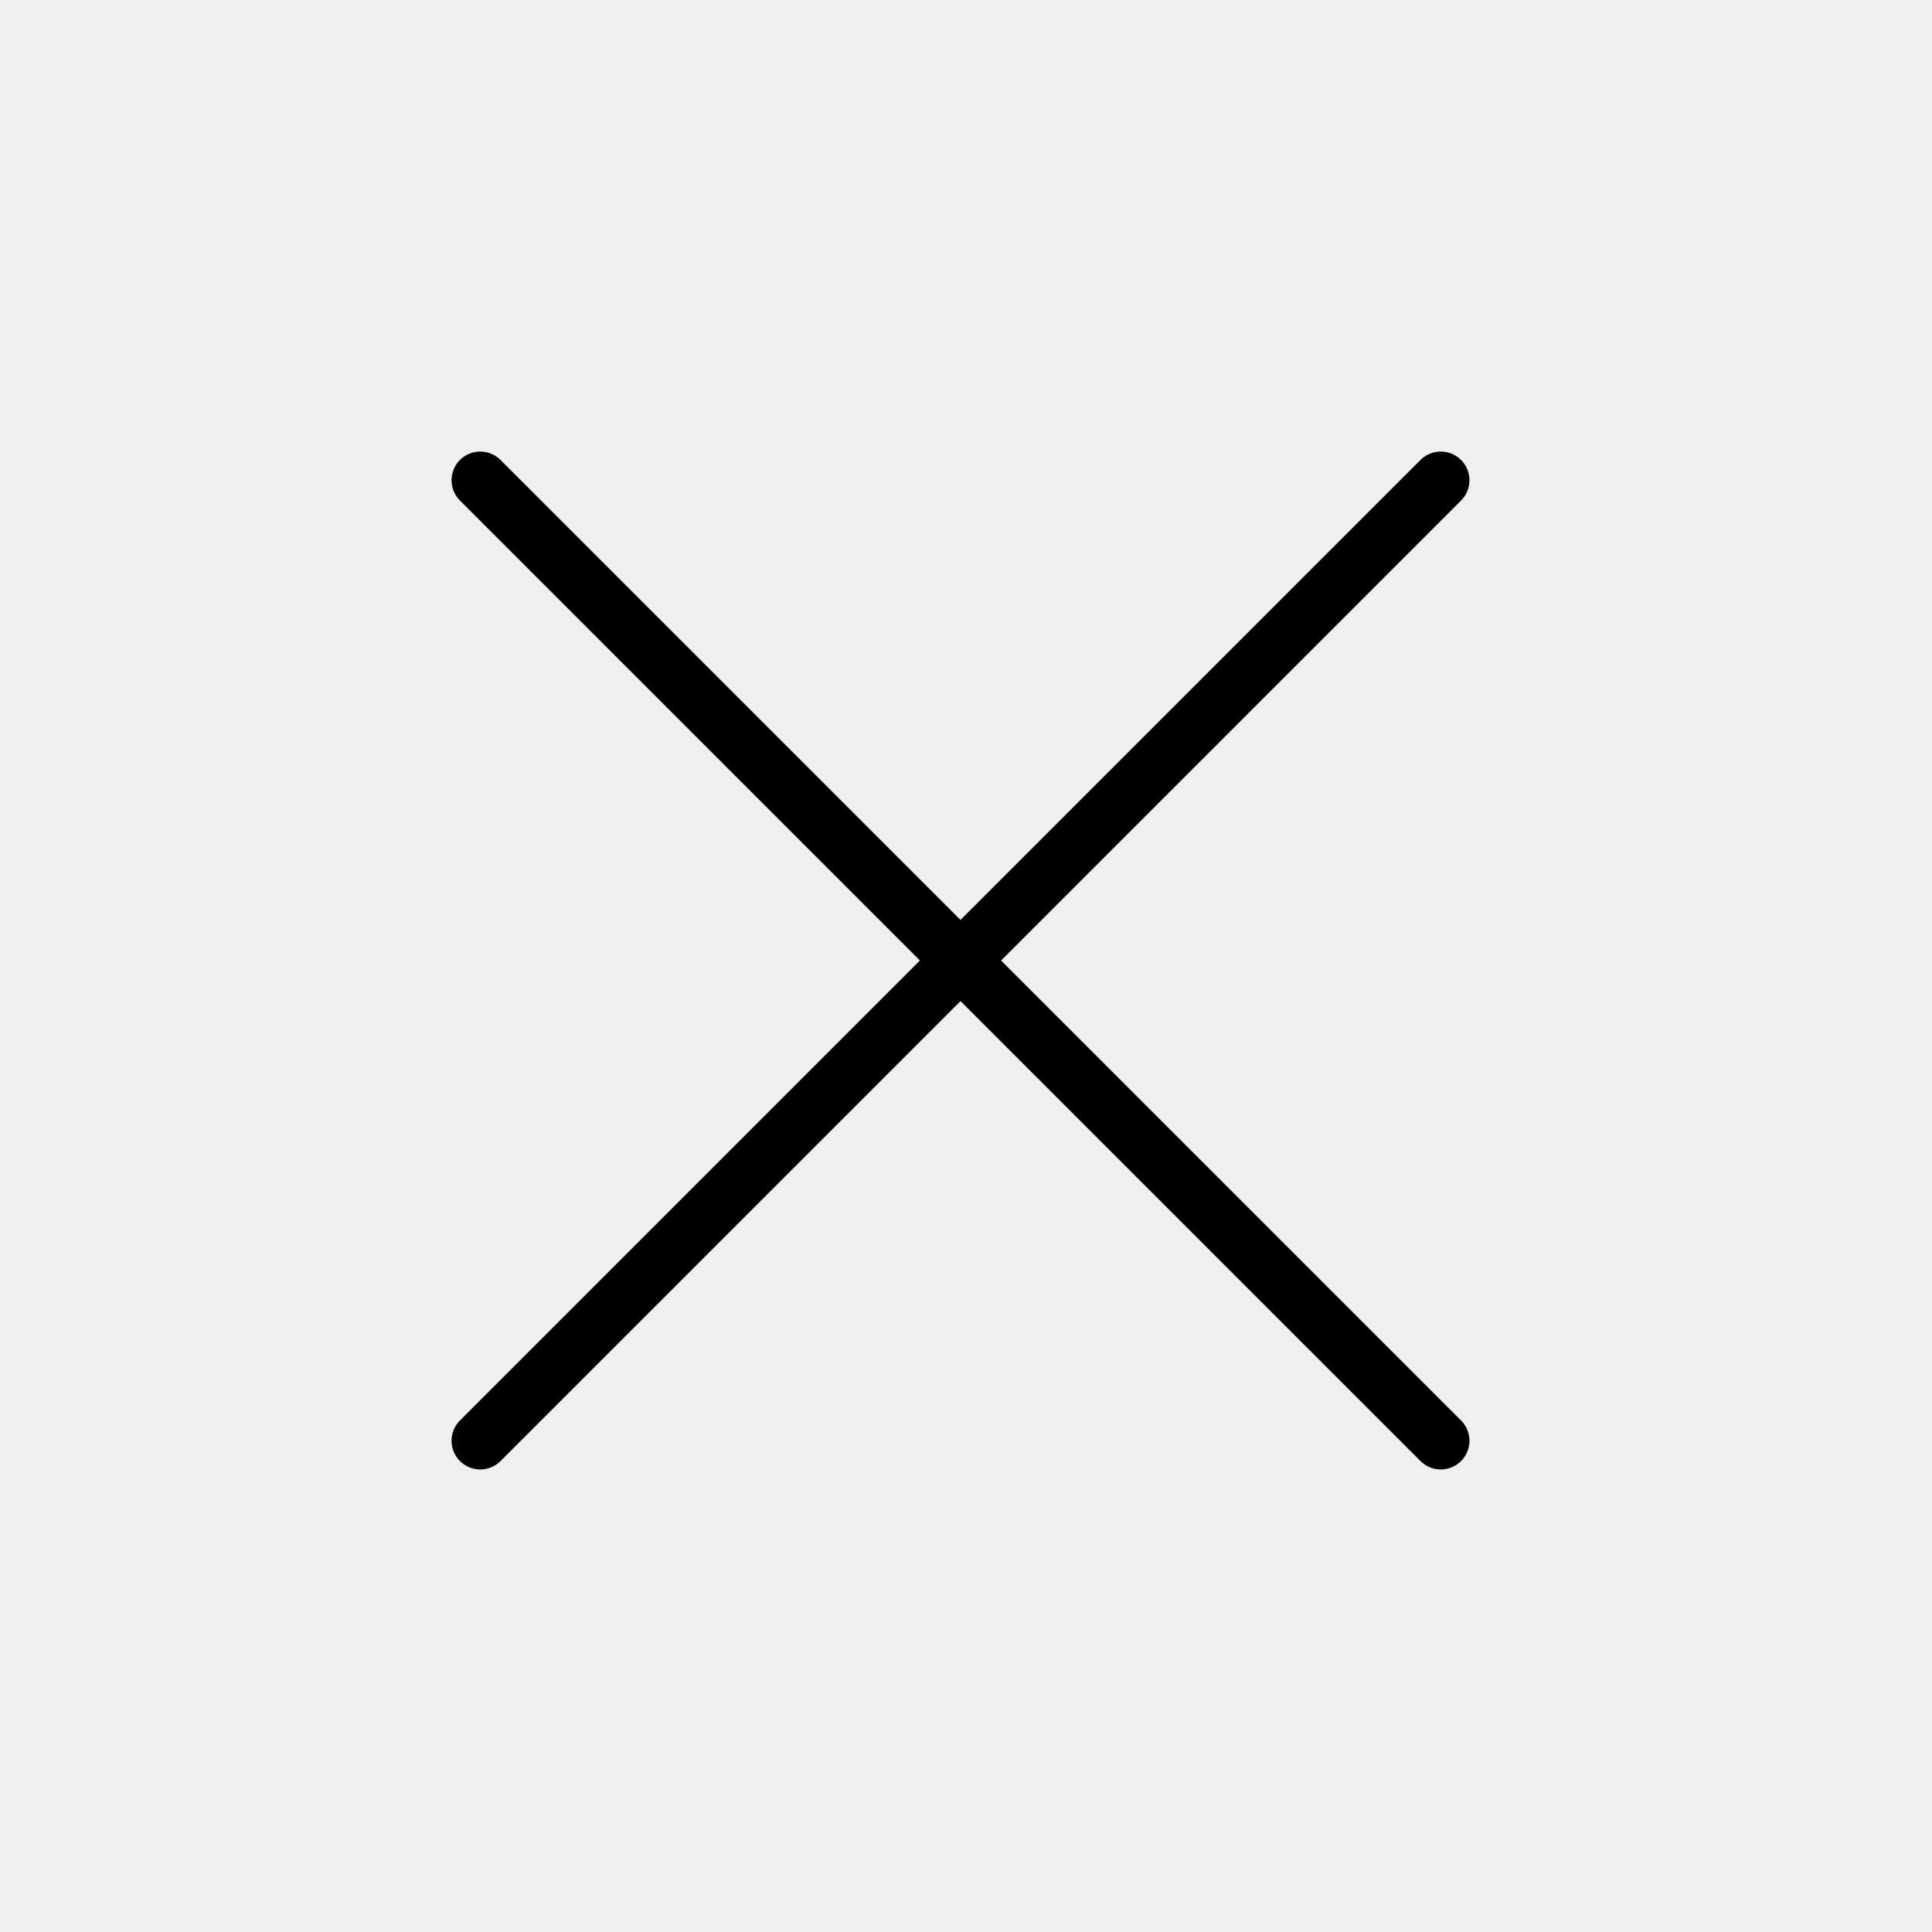
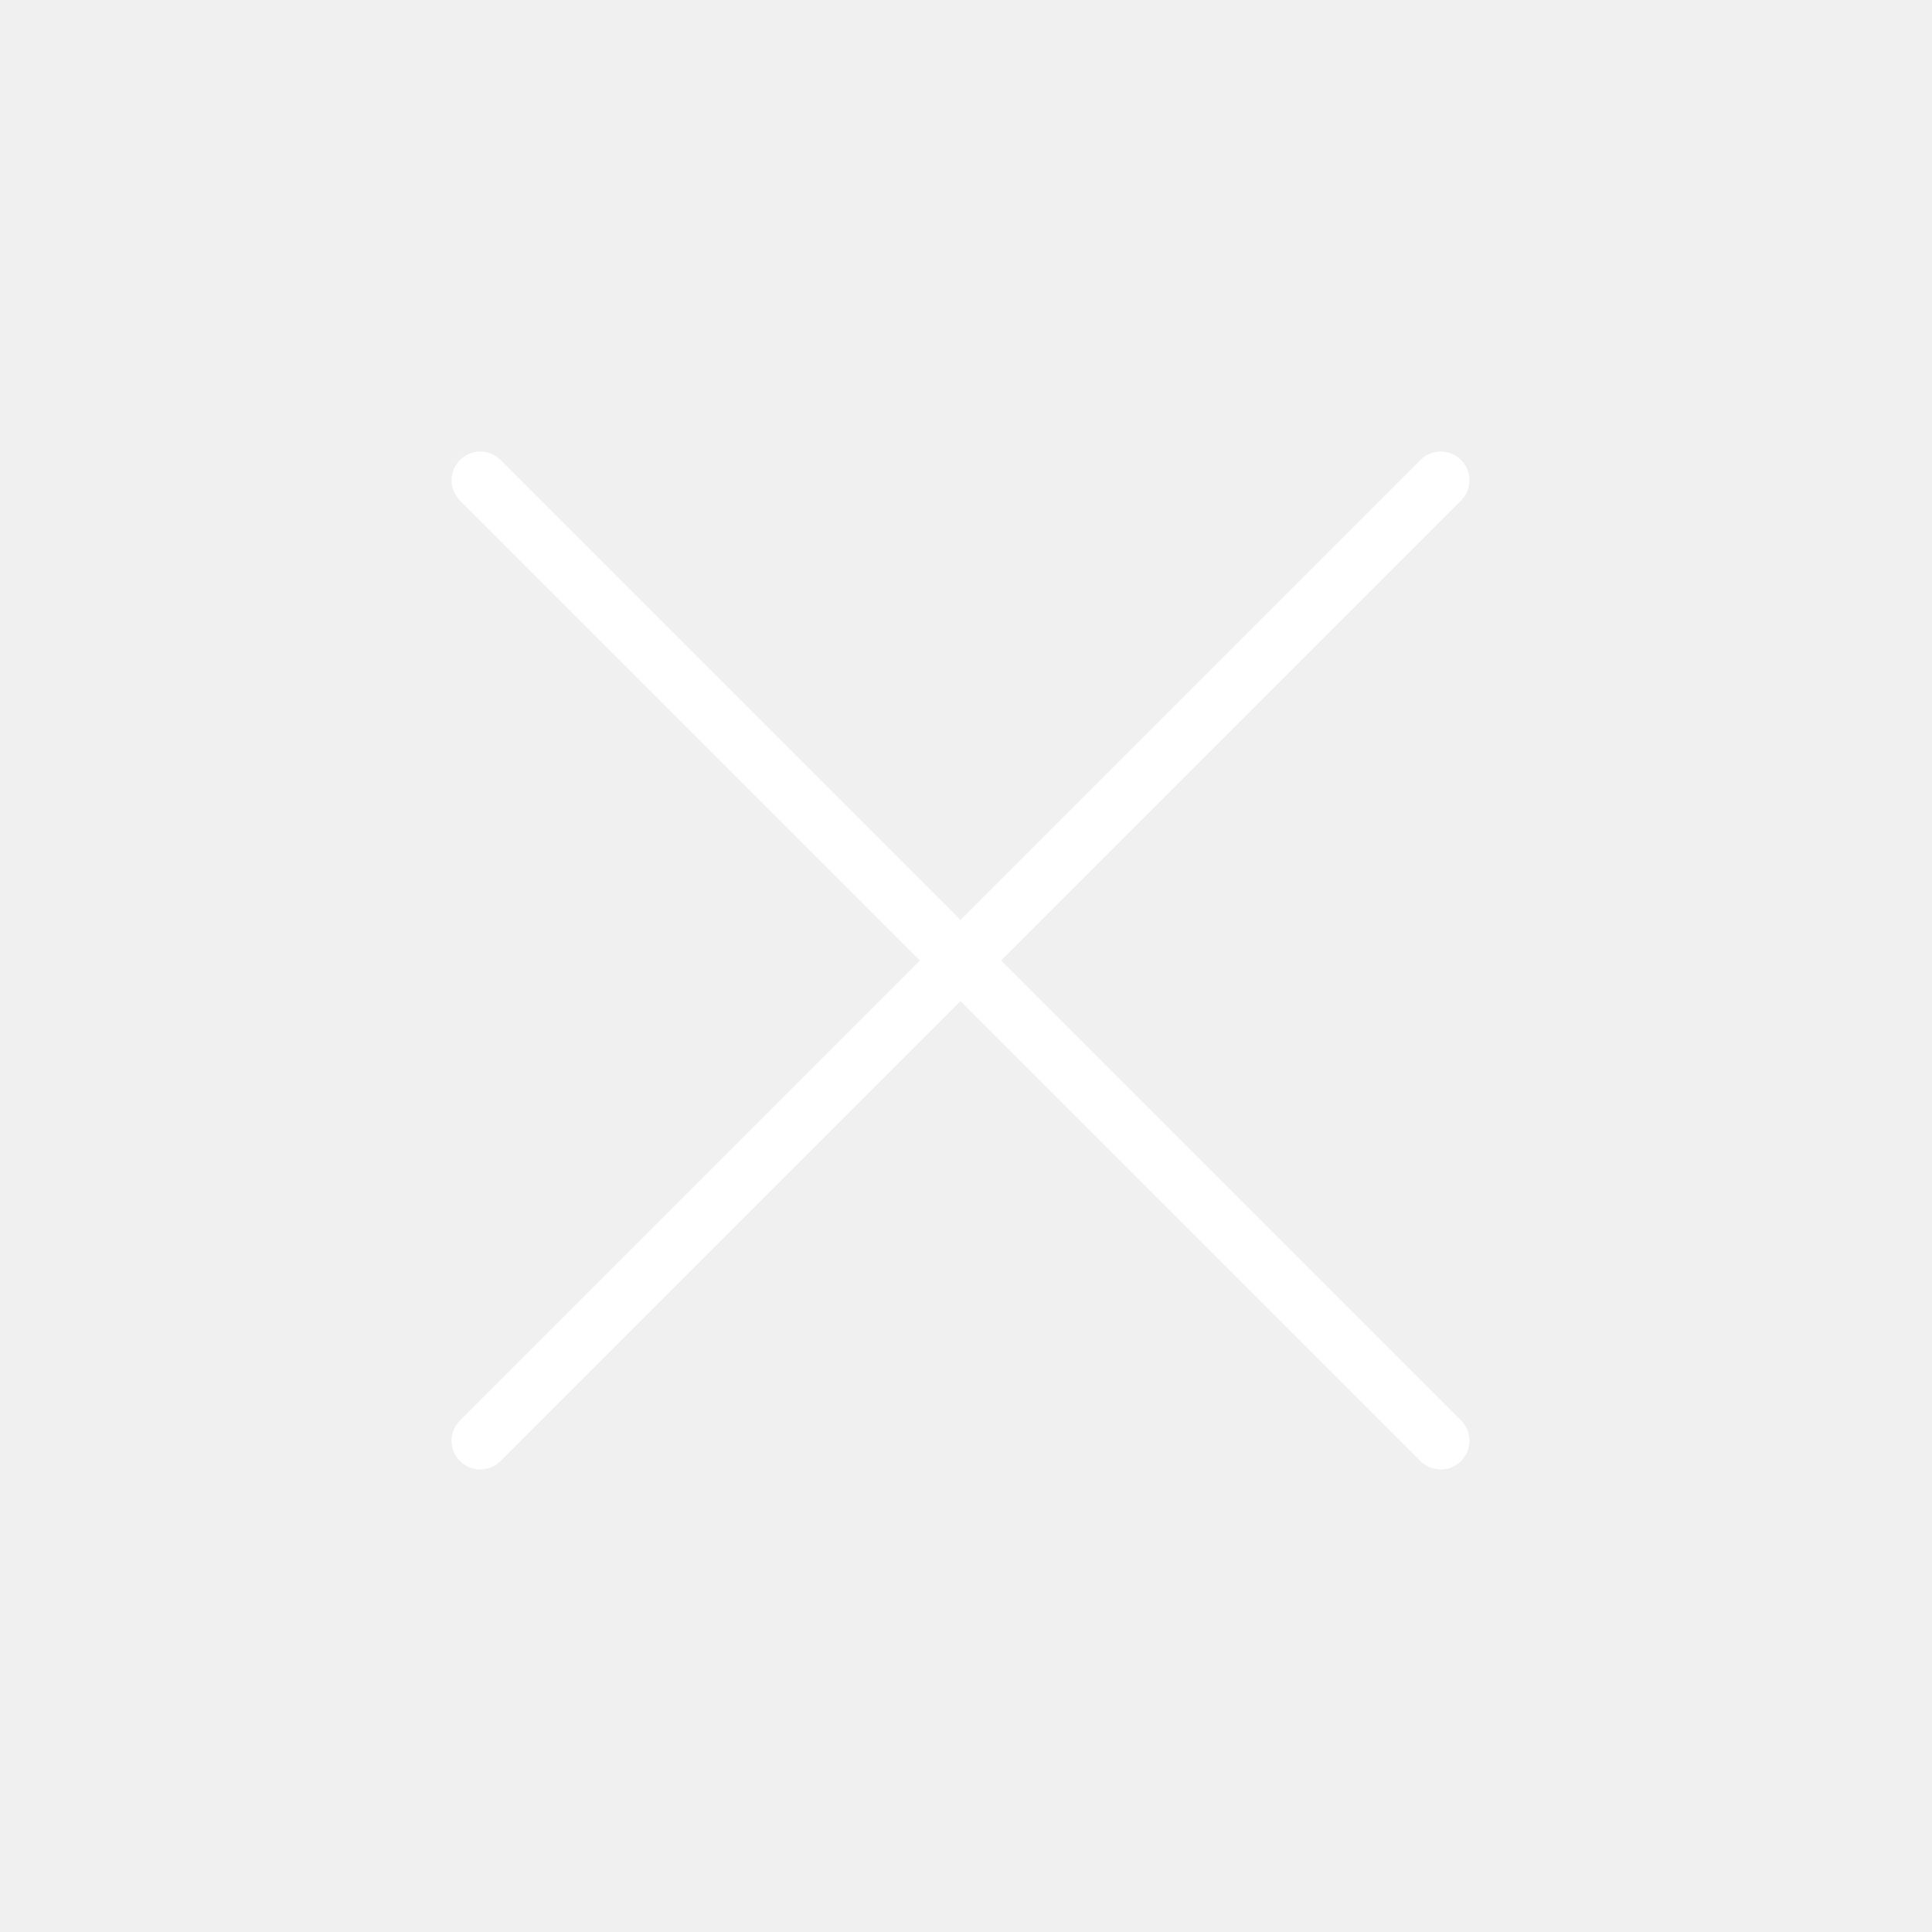
<svg xmlns="http://www.w3.org/2000/svg" width="101" height="101" viewBox="0 0 101 101" fill="none">
-   <path d="M25.106 25.106L75.319 75.319" stroke="black" stroke-width="3" stroke-linecap="round" stroke-linejoin="round" />
-   <path d="M75.319 25.106L25.106 75.319" stroke="black" stroke-width="3" stroke-linecap="round" stroke-linejoin="round" />
+   <path d="M25.106 25.106L75.319 75.319" stroke="white" stroke-width="3" stroke-linecap="round" stroke-linejoin="round" />
+   <path d="M75.319 25.106L25.106 75.319" stroke="white" stroke-width="3" stroke-linecap="round" stroke-linejoin="round" />
</svg>
